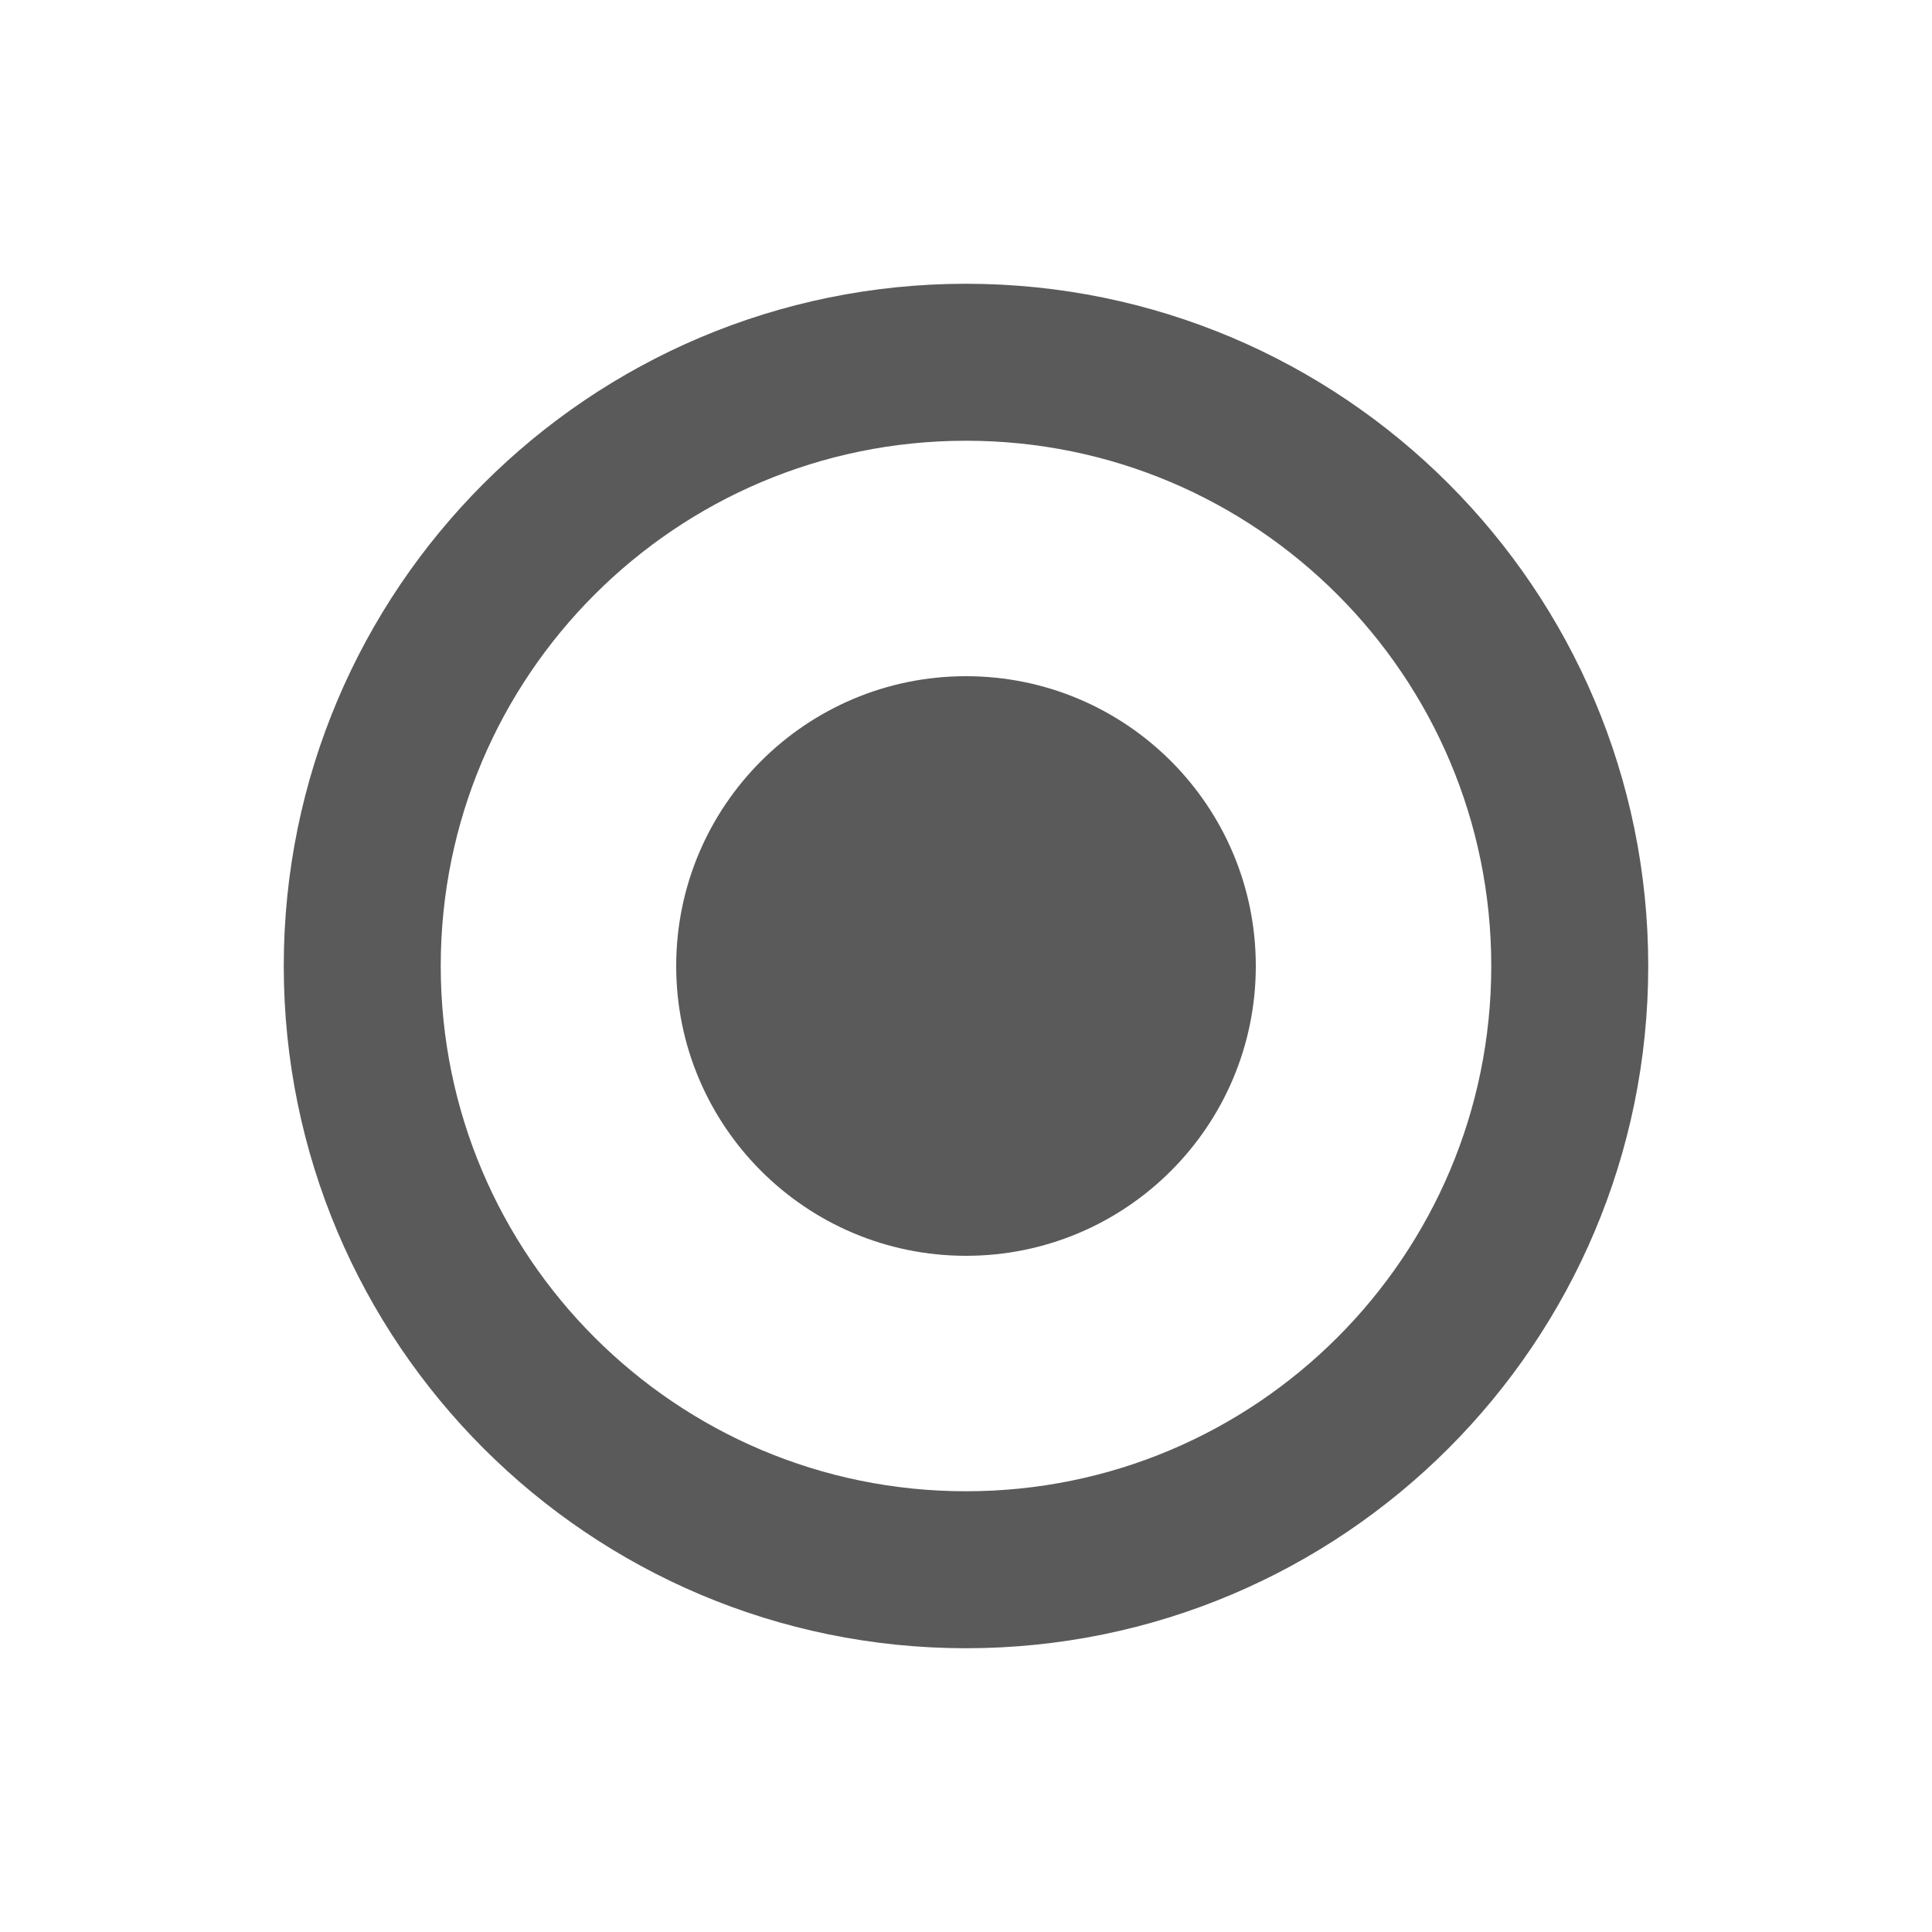
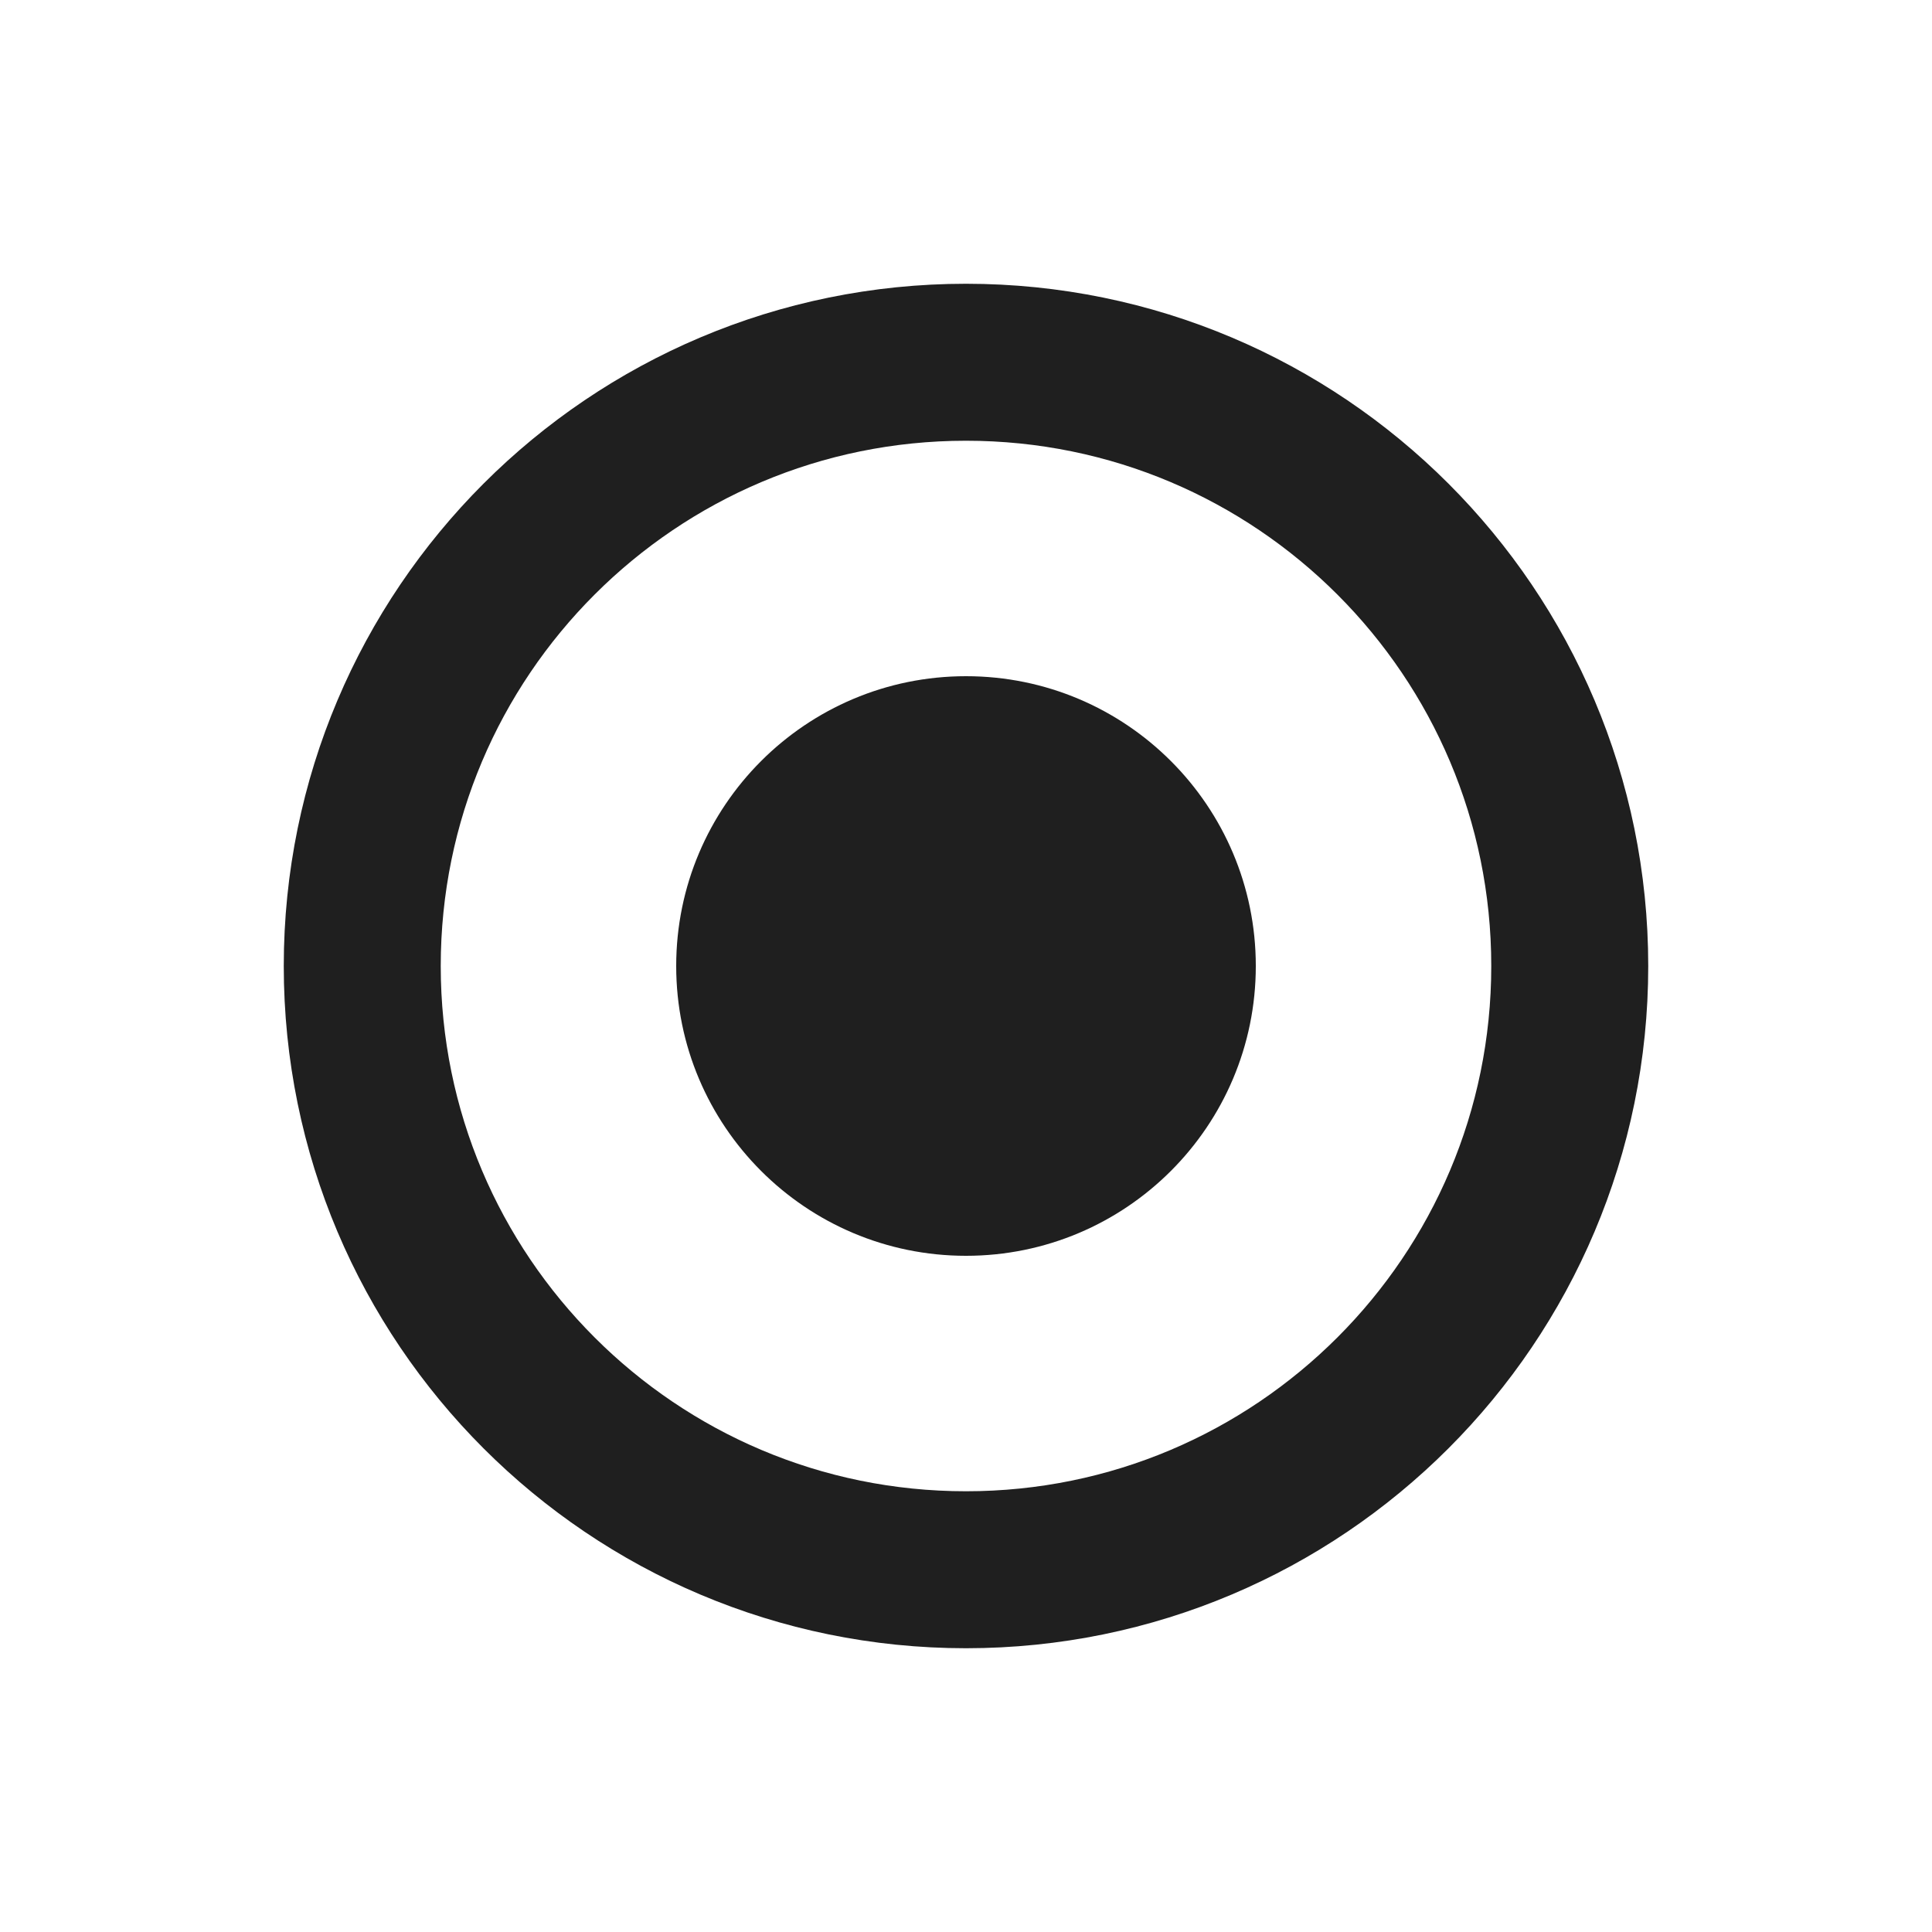
<svg xmlns="http://www.w3.org/2000/svg" viewBox="0 0 16 16" width="16" height="16">
-   <circle cx="8" cy="8" r="5" fill="none" stroke="#5a5a5a" stroke-width="1.3" />
-   <circle cx="8" cy="8" r="2.4" fill="#5a5a5a" />
+   <circle cx="8" cy="8" r="5" fill="none" stroke="#1f1f1f" stroke-width="1.3" />
+   <circle cx="8" cy="8" r="2.4" fill="#1f1f1f" />
</svg>
